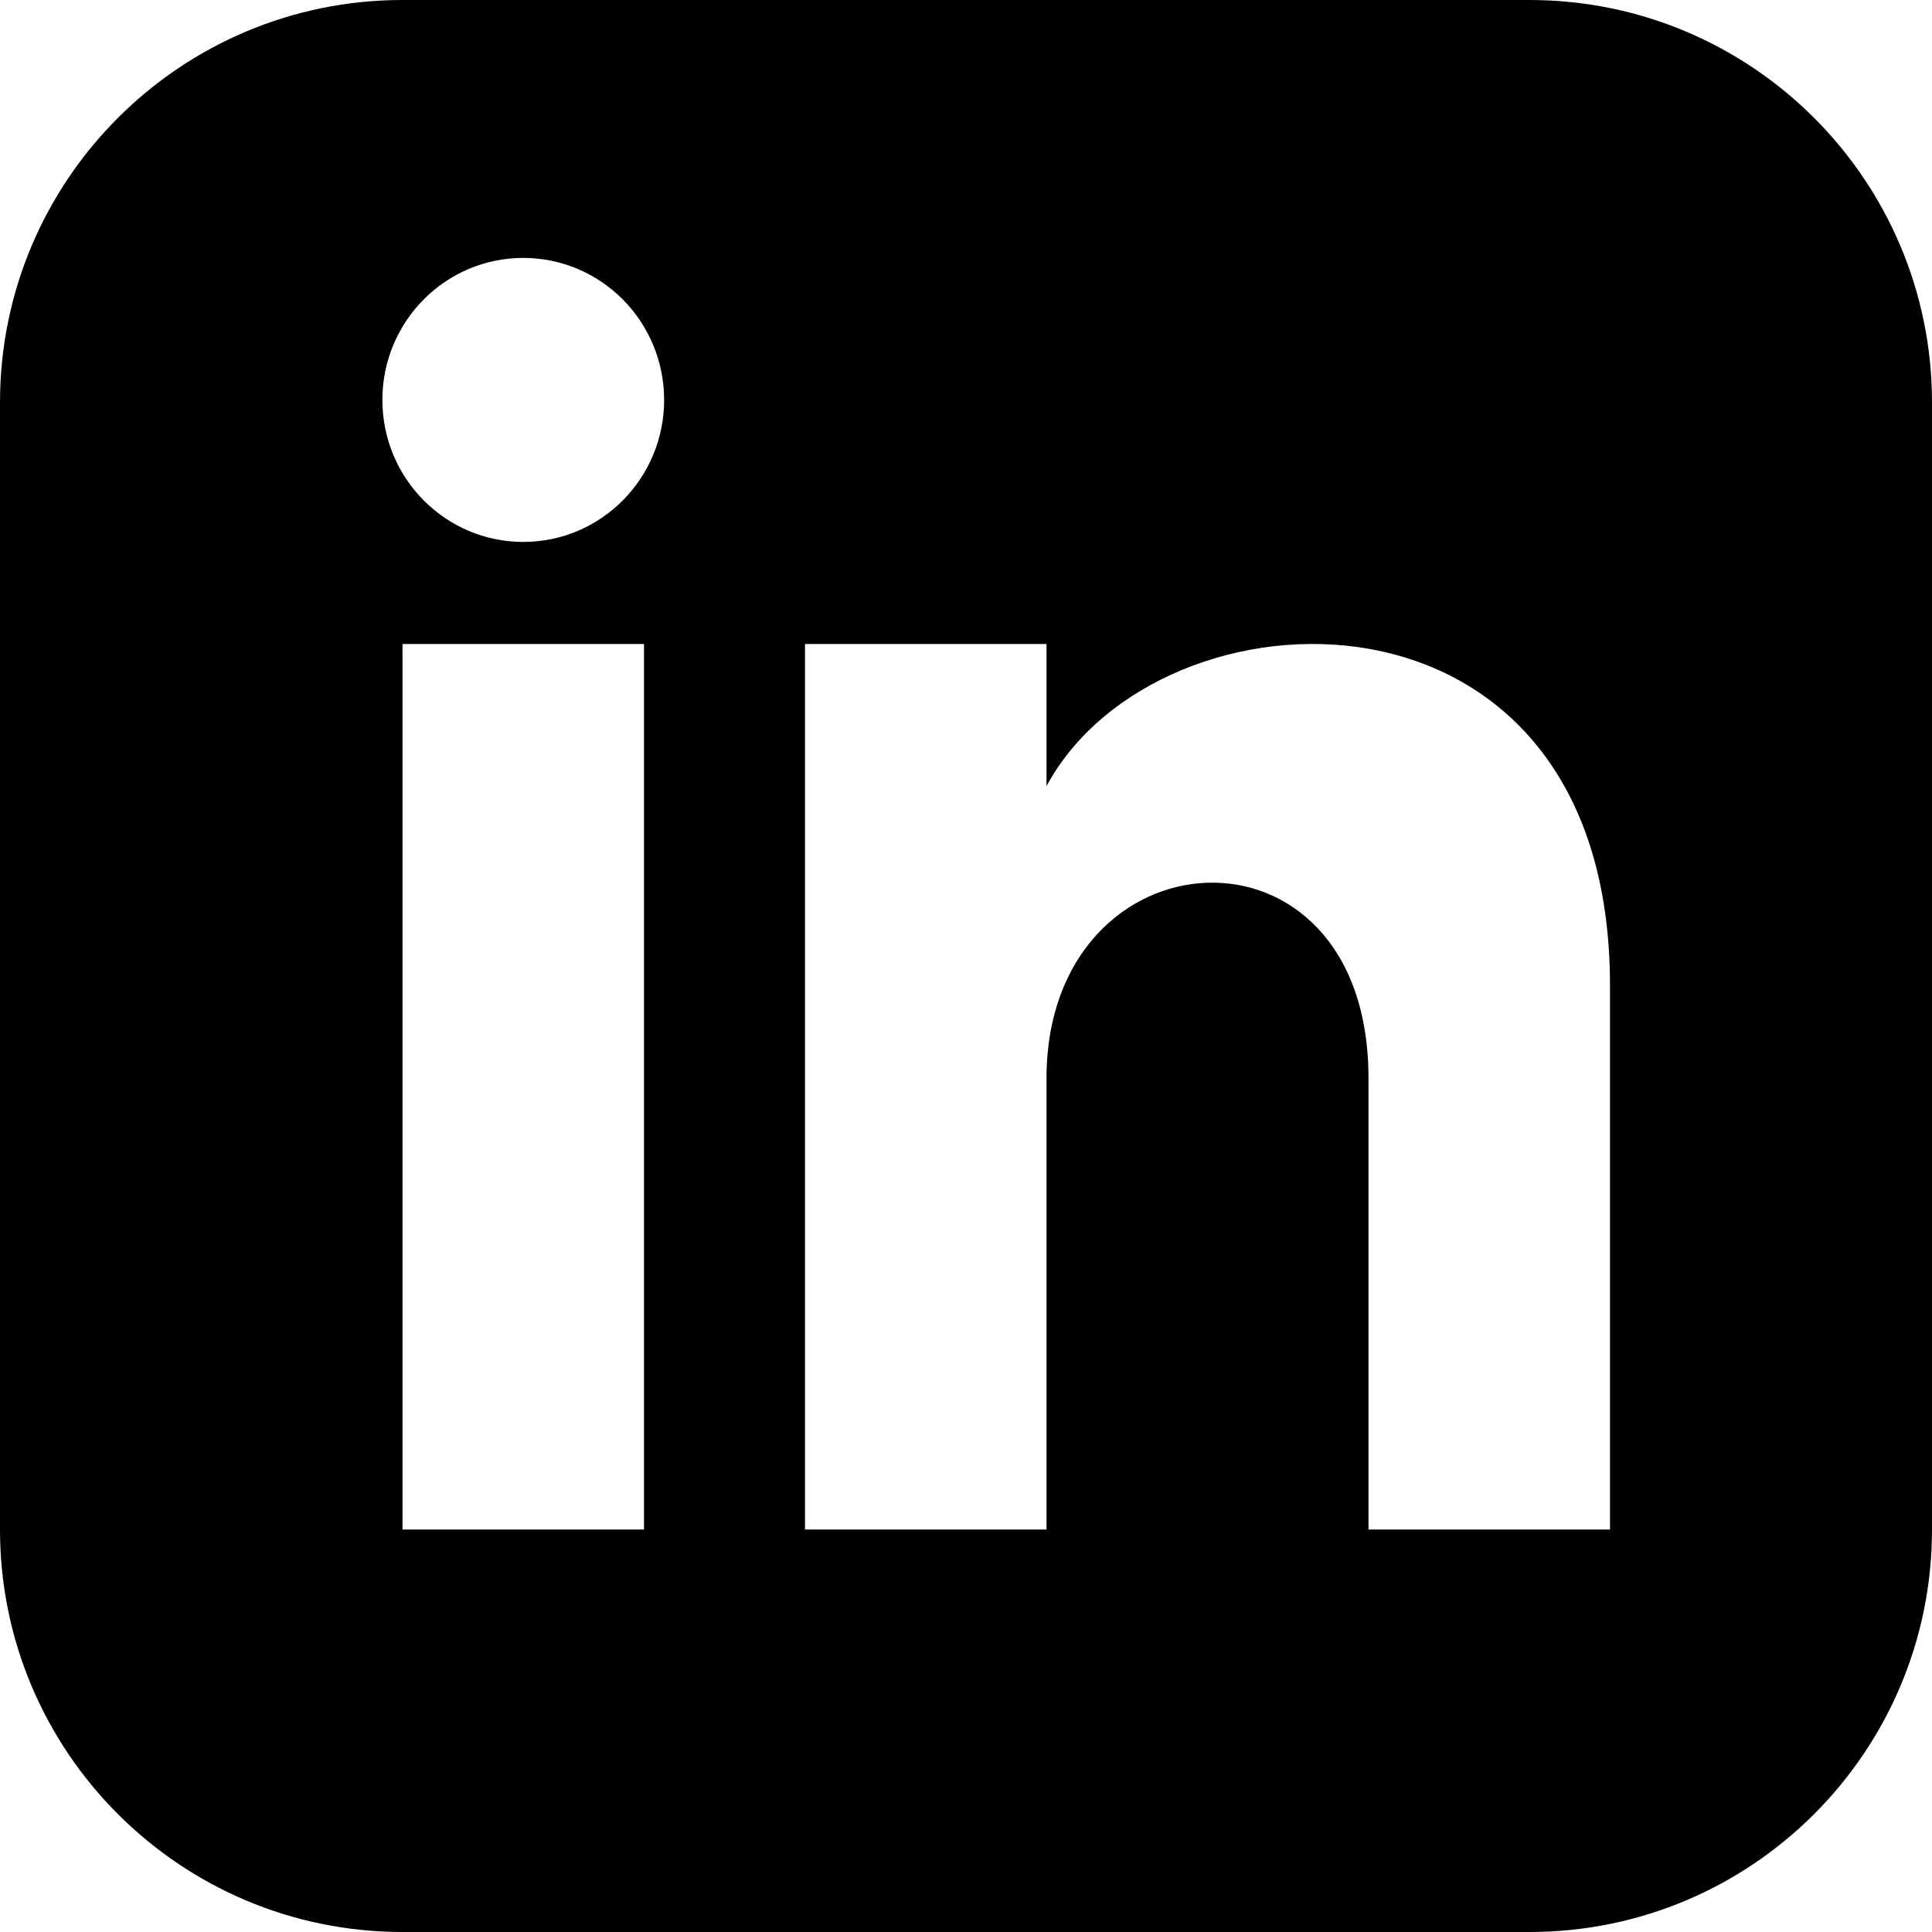
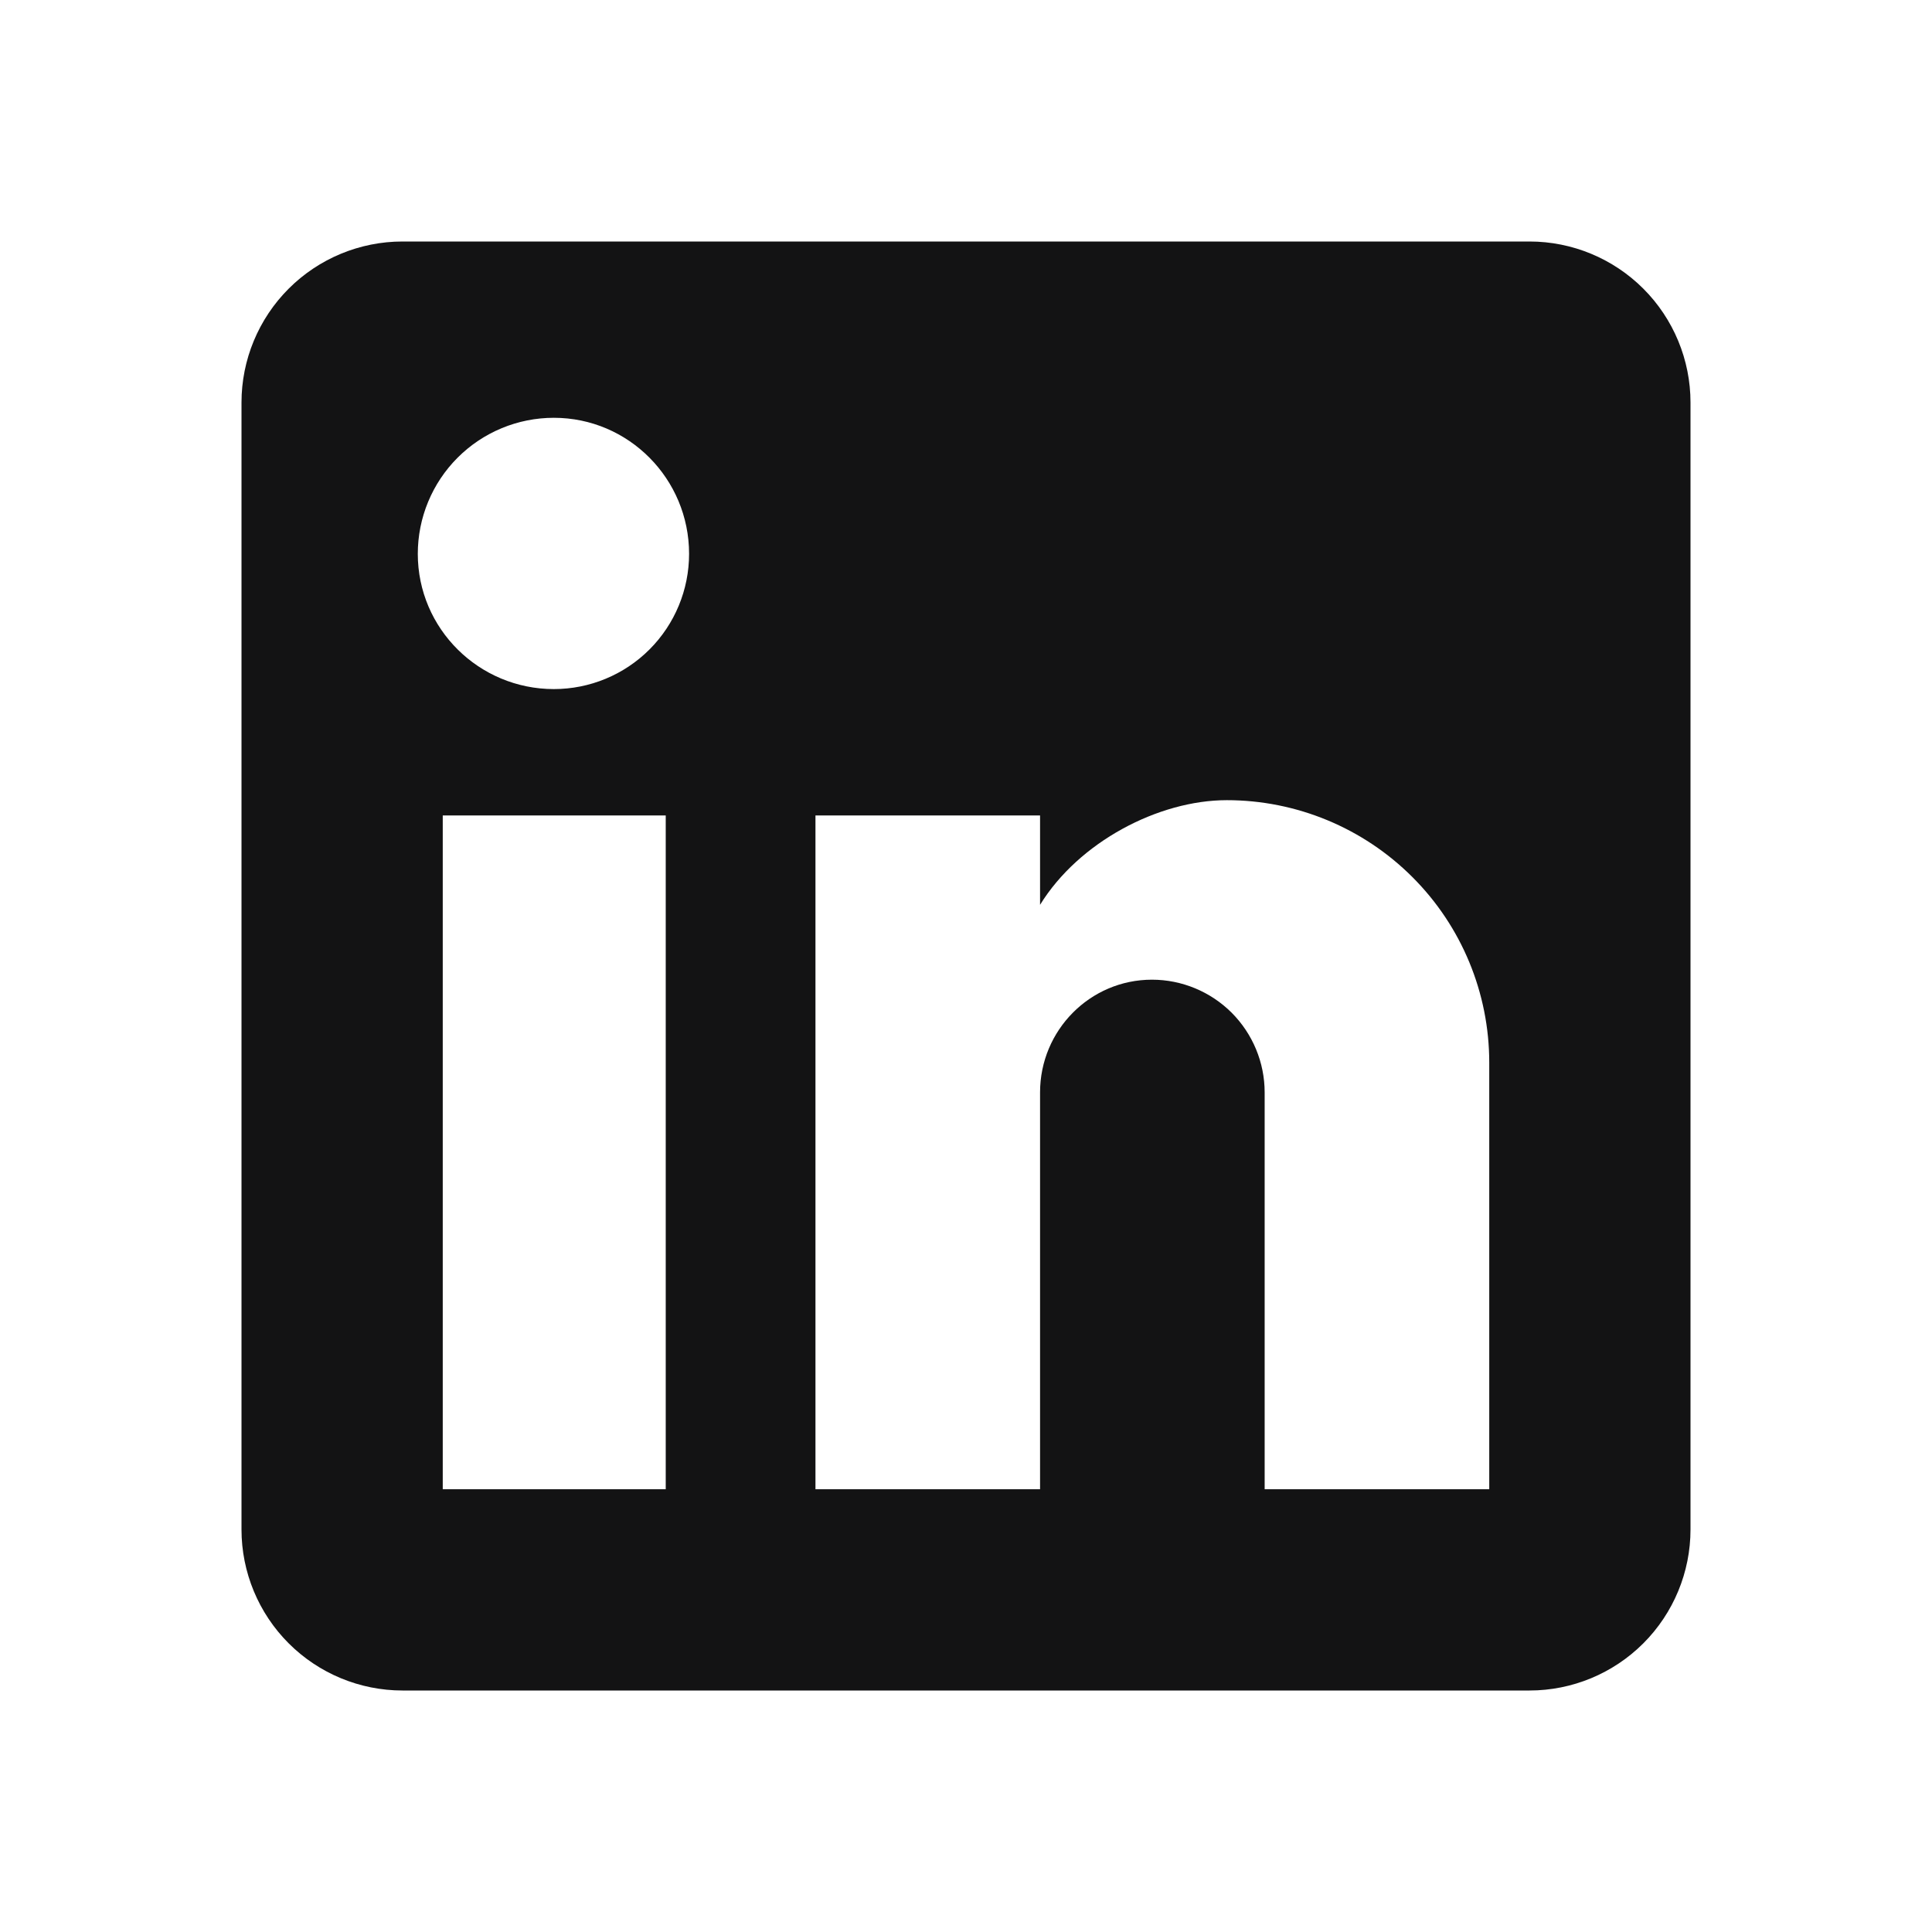
- <svg xmlns="http://www.w3.org/2000/svg" width="24" height="24" viewBox="0 0 24 24">
-   <path d="M19 0h-14c-2.761 0-5 2.239-5 5v14c0 2.761 2.239 5 5 5h14c2.762 0 5-2.239 5-5v-14c0-2.761-2.238-5-5-5zm-11 19h-3v-11h3v11zm-1.5-12.268c-.966 0-1.75-.79-1.75-1.764s.784-1.764 1.75-1.764 1.75.79 1.75 1.764-.783 1.764-1.75 1.764zm13.5 12.268h-3v-5.604c0-3.368-4-3.113-4 0v5.604h-3v-11h3v1.765c1.396-2.586 7-2.777 7 2.476v6.759z" />
+ <svg xmlns="http://www.w3.org/2000/svg" width="24" height="24" viewBox="0 0 24 24" fill="none">
+   <path d="M19 3C19.53 3 20.039 3.211 20.414 3.586C20.789 3.961 21 4.47 21 5V19C21 19.53 20.789 20.039 20.414 20.414C20.039 20.789 19.53 21 19 21H5C4.47 21 3.961 20.789 3.586 20.414C3.211 20.039 3 19.53 3 19V5C3 4.47 3.211 3.961 3.586 3.586C3.961 3.211 4.47 3 5 3H19ZM18.5 18.5V13.2C18.5 12.335 18.157 11.506 17.545 10.895C16.934 10.284 16.105 9.94 15.24 9.94C14.39 9.94 13.4 10.46 12.92 11.24V10.13H10.13V18.5H12.92V13.57C12.92 12.8 13.54 12.17 14.31 12.17C14.681 12.17 15.037 12.318 15.3 12.58C15.562 12.843 15.71 13.199 15.71 13.57V18.5H18.5ZM6.88 8.56C7.326 8.56 7.753 8.383 8.068 8.068C8.383 7.753 8.56 7.326 8.56 6.88C8.56 5.95 7.81 5.19 6.88 5.19C6.432 5.19 6.002 5.368 5.685 5.685C5.368 6.002 5.19 6.432 5.19 6.88C5.19 7.81 5.95 8.56 6.88 8.56ZM8.27 18.5V10.13H5.5V18.5H8.27Z" fill="#131314" />
</svg>
